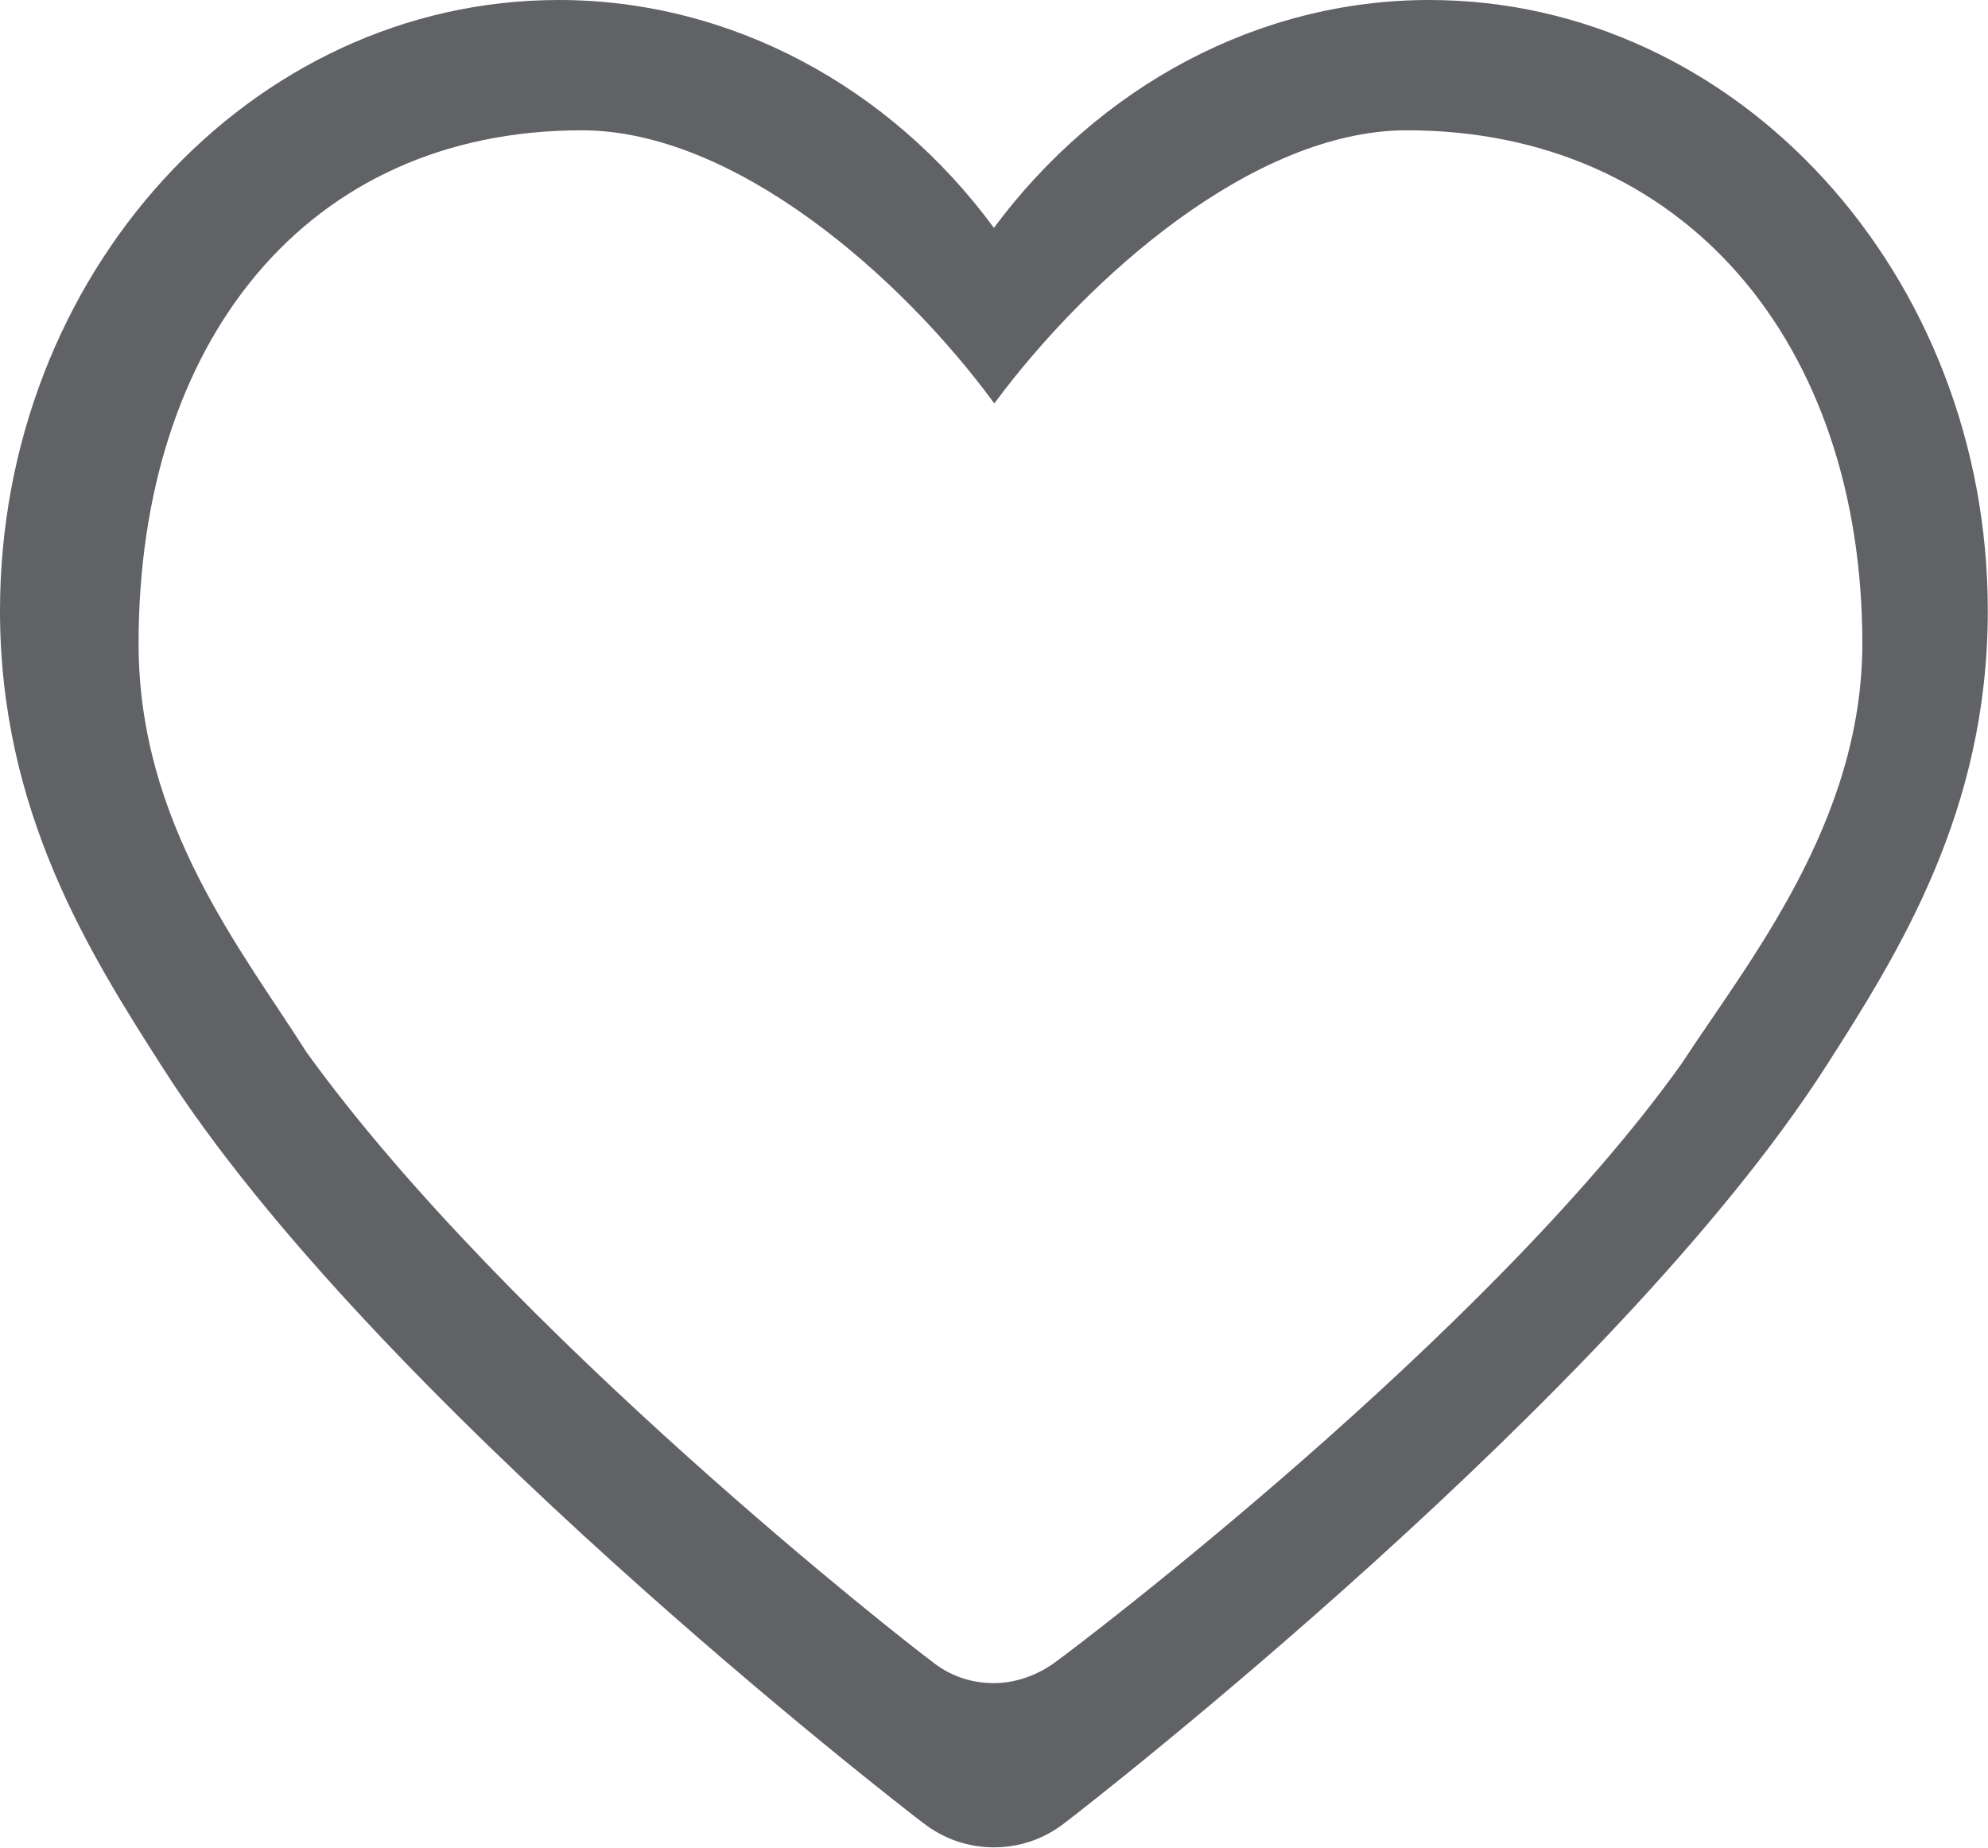
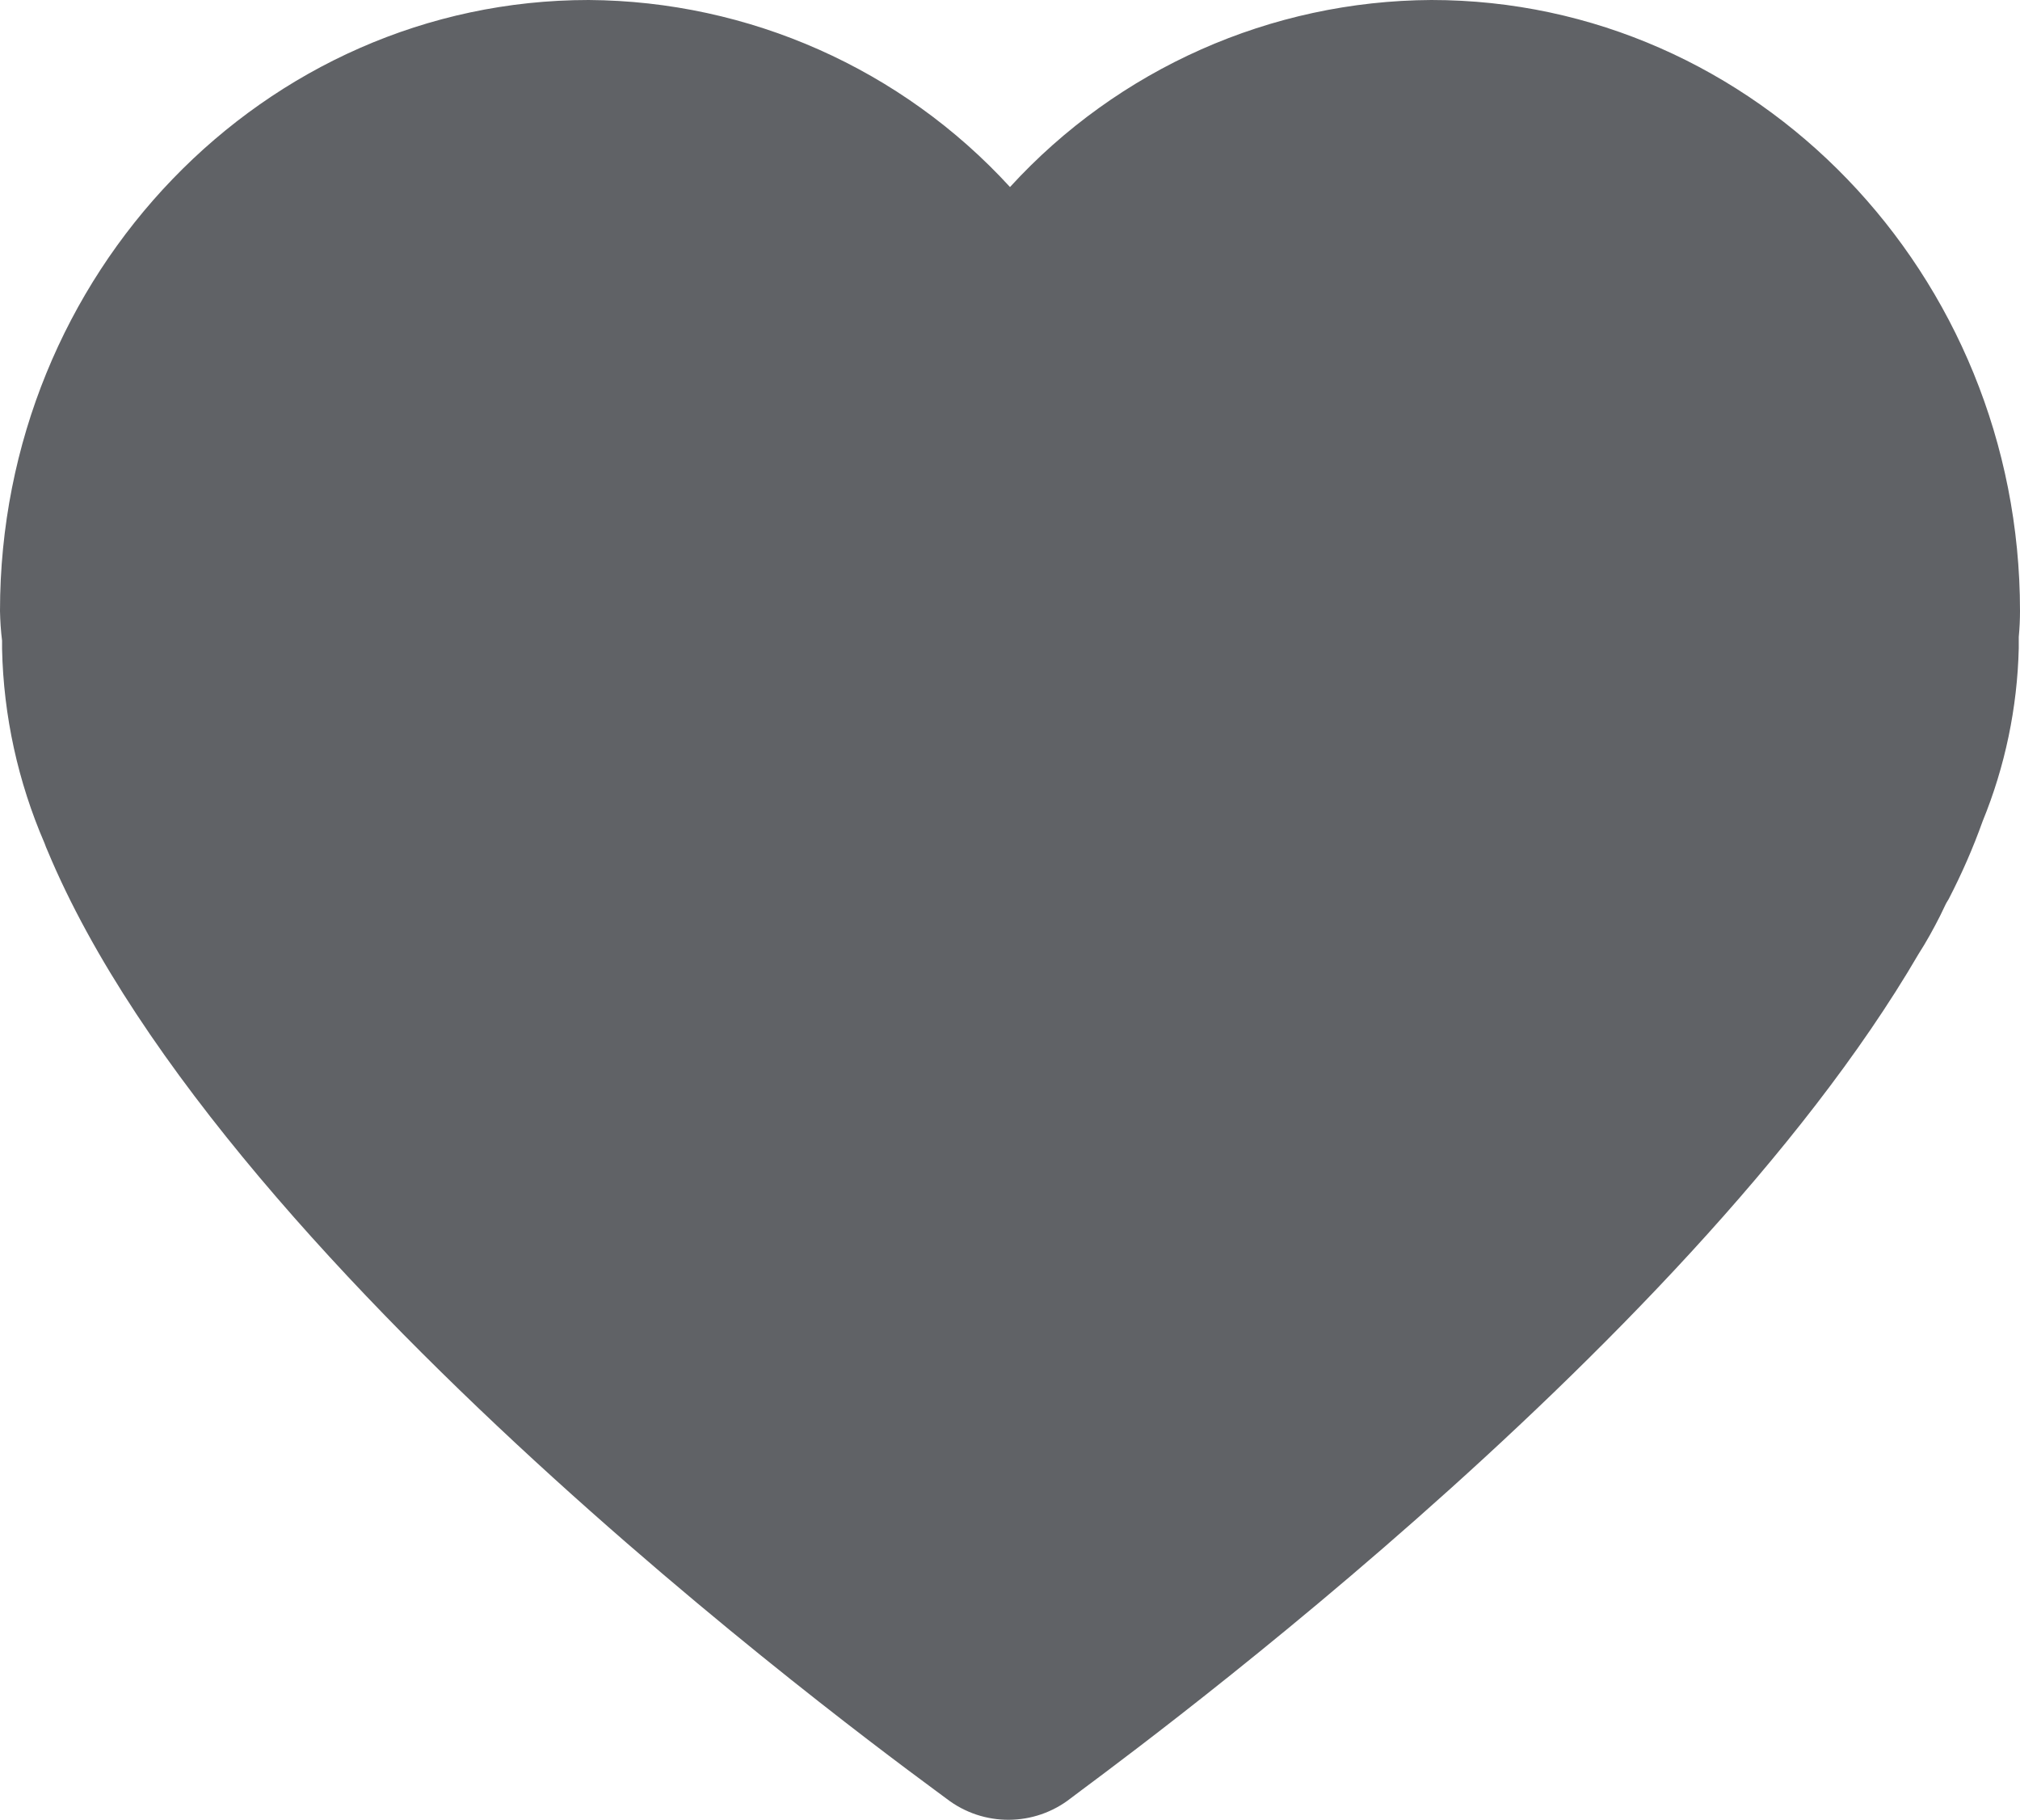
- <svg xmlns="http://www.w3.org/2000/svg" version="1.1" id="图层_1" x="0px" y="0px" viewBox="0 0 984.1 914.5" style="enable-background:new 0 0 984.1 914.5;" xml:space="preserve">
+ <svg xmlns="http://www.w3.org/2000/svg" version="1.1" id="图层_1" x="0px" y="0px" viewBox="0 0 977.6 880.5" style="enable-background:new 0 0 977.6 880.5;" xml:space="preserve">
  <style type="text/css">
	.st0{fill:#606266;}
</style>
-   <path class="st0" d="M707.5,0C622.8,0,544.2,42.6,492,112.8C440.4,42.6,361.3,0,276.6,0C124,0,0,135.8,0,302.4  C0,401.7,44.3,471.9,80.2,528C184,691.2,445.5,893.8,456.7,902.2c10.7,8.4,23,12.3,35.3,12.3c12.3,0,24.7-3.9,35.3-12.3  c11.2-8.4,272.1-211.5,376.5-374.2c35.9-56.1,80.2-126.2,80.2-225.5C984.1,135.8,860.1,0,707.5,0L707.5,0z M832.6,526.3  c-95.9,134.7-299,288.4-309.1,295.7c-9.5,7.3-20.8,11.2-31.4,11.2c-11.2,0-21.9-3.4-31.4-11.2c-10.1-7.3-209.3-162.7-309.1-301.3  c-32-50.5-83-113.3-83-202c0-149.2,83-254.2,219.4-254.2c75.7,0,158.2,72.4,204.2,135.2c46.6-62.8,128.5-135.2,204.2-135.2  c136.9,0,225.5,104.9,225.5,254.2C921.8,407.3,865.2,476.3,832.6,526.3L832.6,526.3z" />
+   <path class="st0" d="M977.6,295.6C977.6,132.6,849.7,0,692.7,0c-77.6,0.4-151.5,33.2-203.9,90.5C436.4,33.3,362.5,0.5,284.9,0  C127.8,0,0,132.5,0,295.6c0.1,4.8,0.4,9.6,1,14.4v4c0.7,32.4,7.7,64.3,20.6,94.1c0.4,1.2,0.9,2.4,1.4,3.5  c86.8,208.4,421,448,435.2,458.8c17.7,13.6,42.4,13.5,60-0.3c12.1-9.5,297.2-214.6,410.3-408.5c3.8-5.9,7.2-12.1,10.4-18.4  c0.9-1.8,1.7-3.5,2.6-5.4l0.4-0.8c0.4-0.7,0.8-1.4,1.2-2c6.3-12.2,11.8-24.7,16.4-37.6c10.9-26.6,16.8-55,17.5-83.7v-5.5  C977.4,304,977.6,299.8,977.6,295.6L977.6,295.6z" />
</svg>
